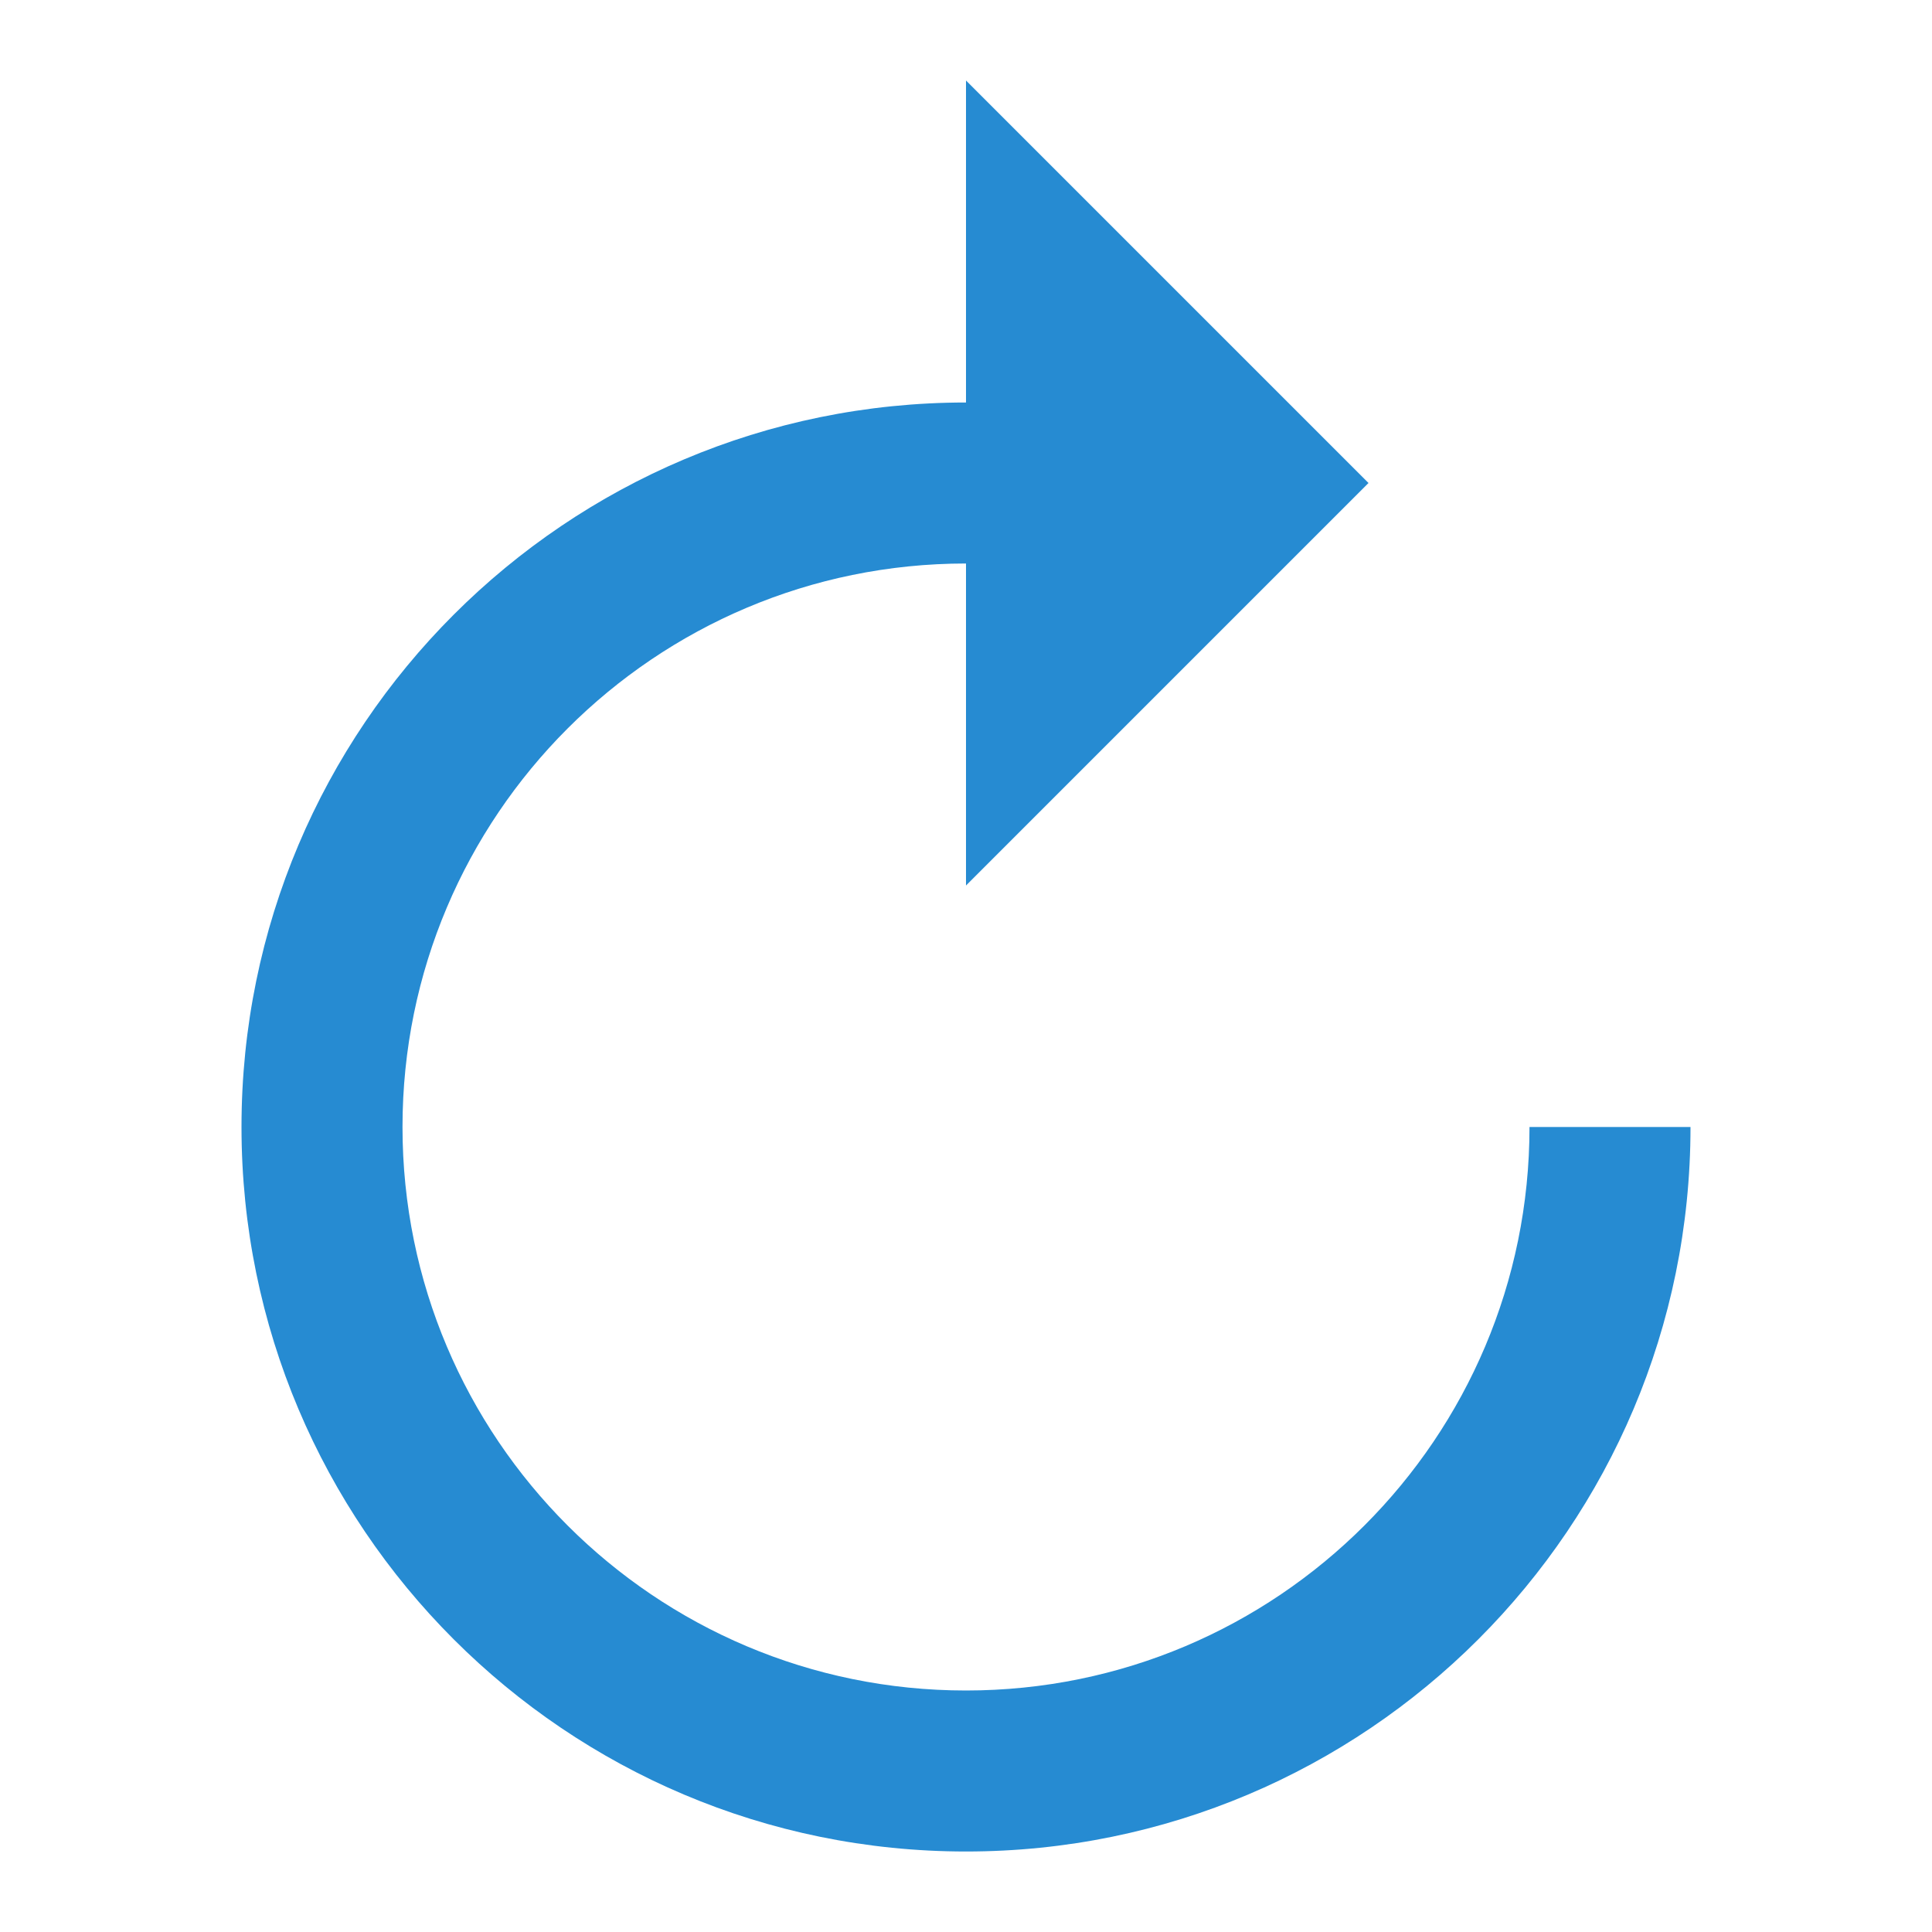
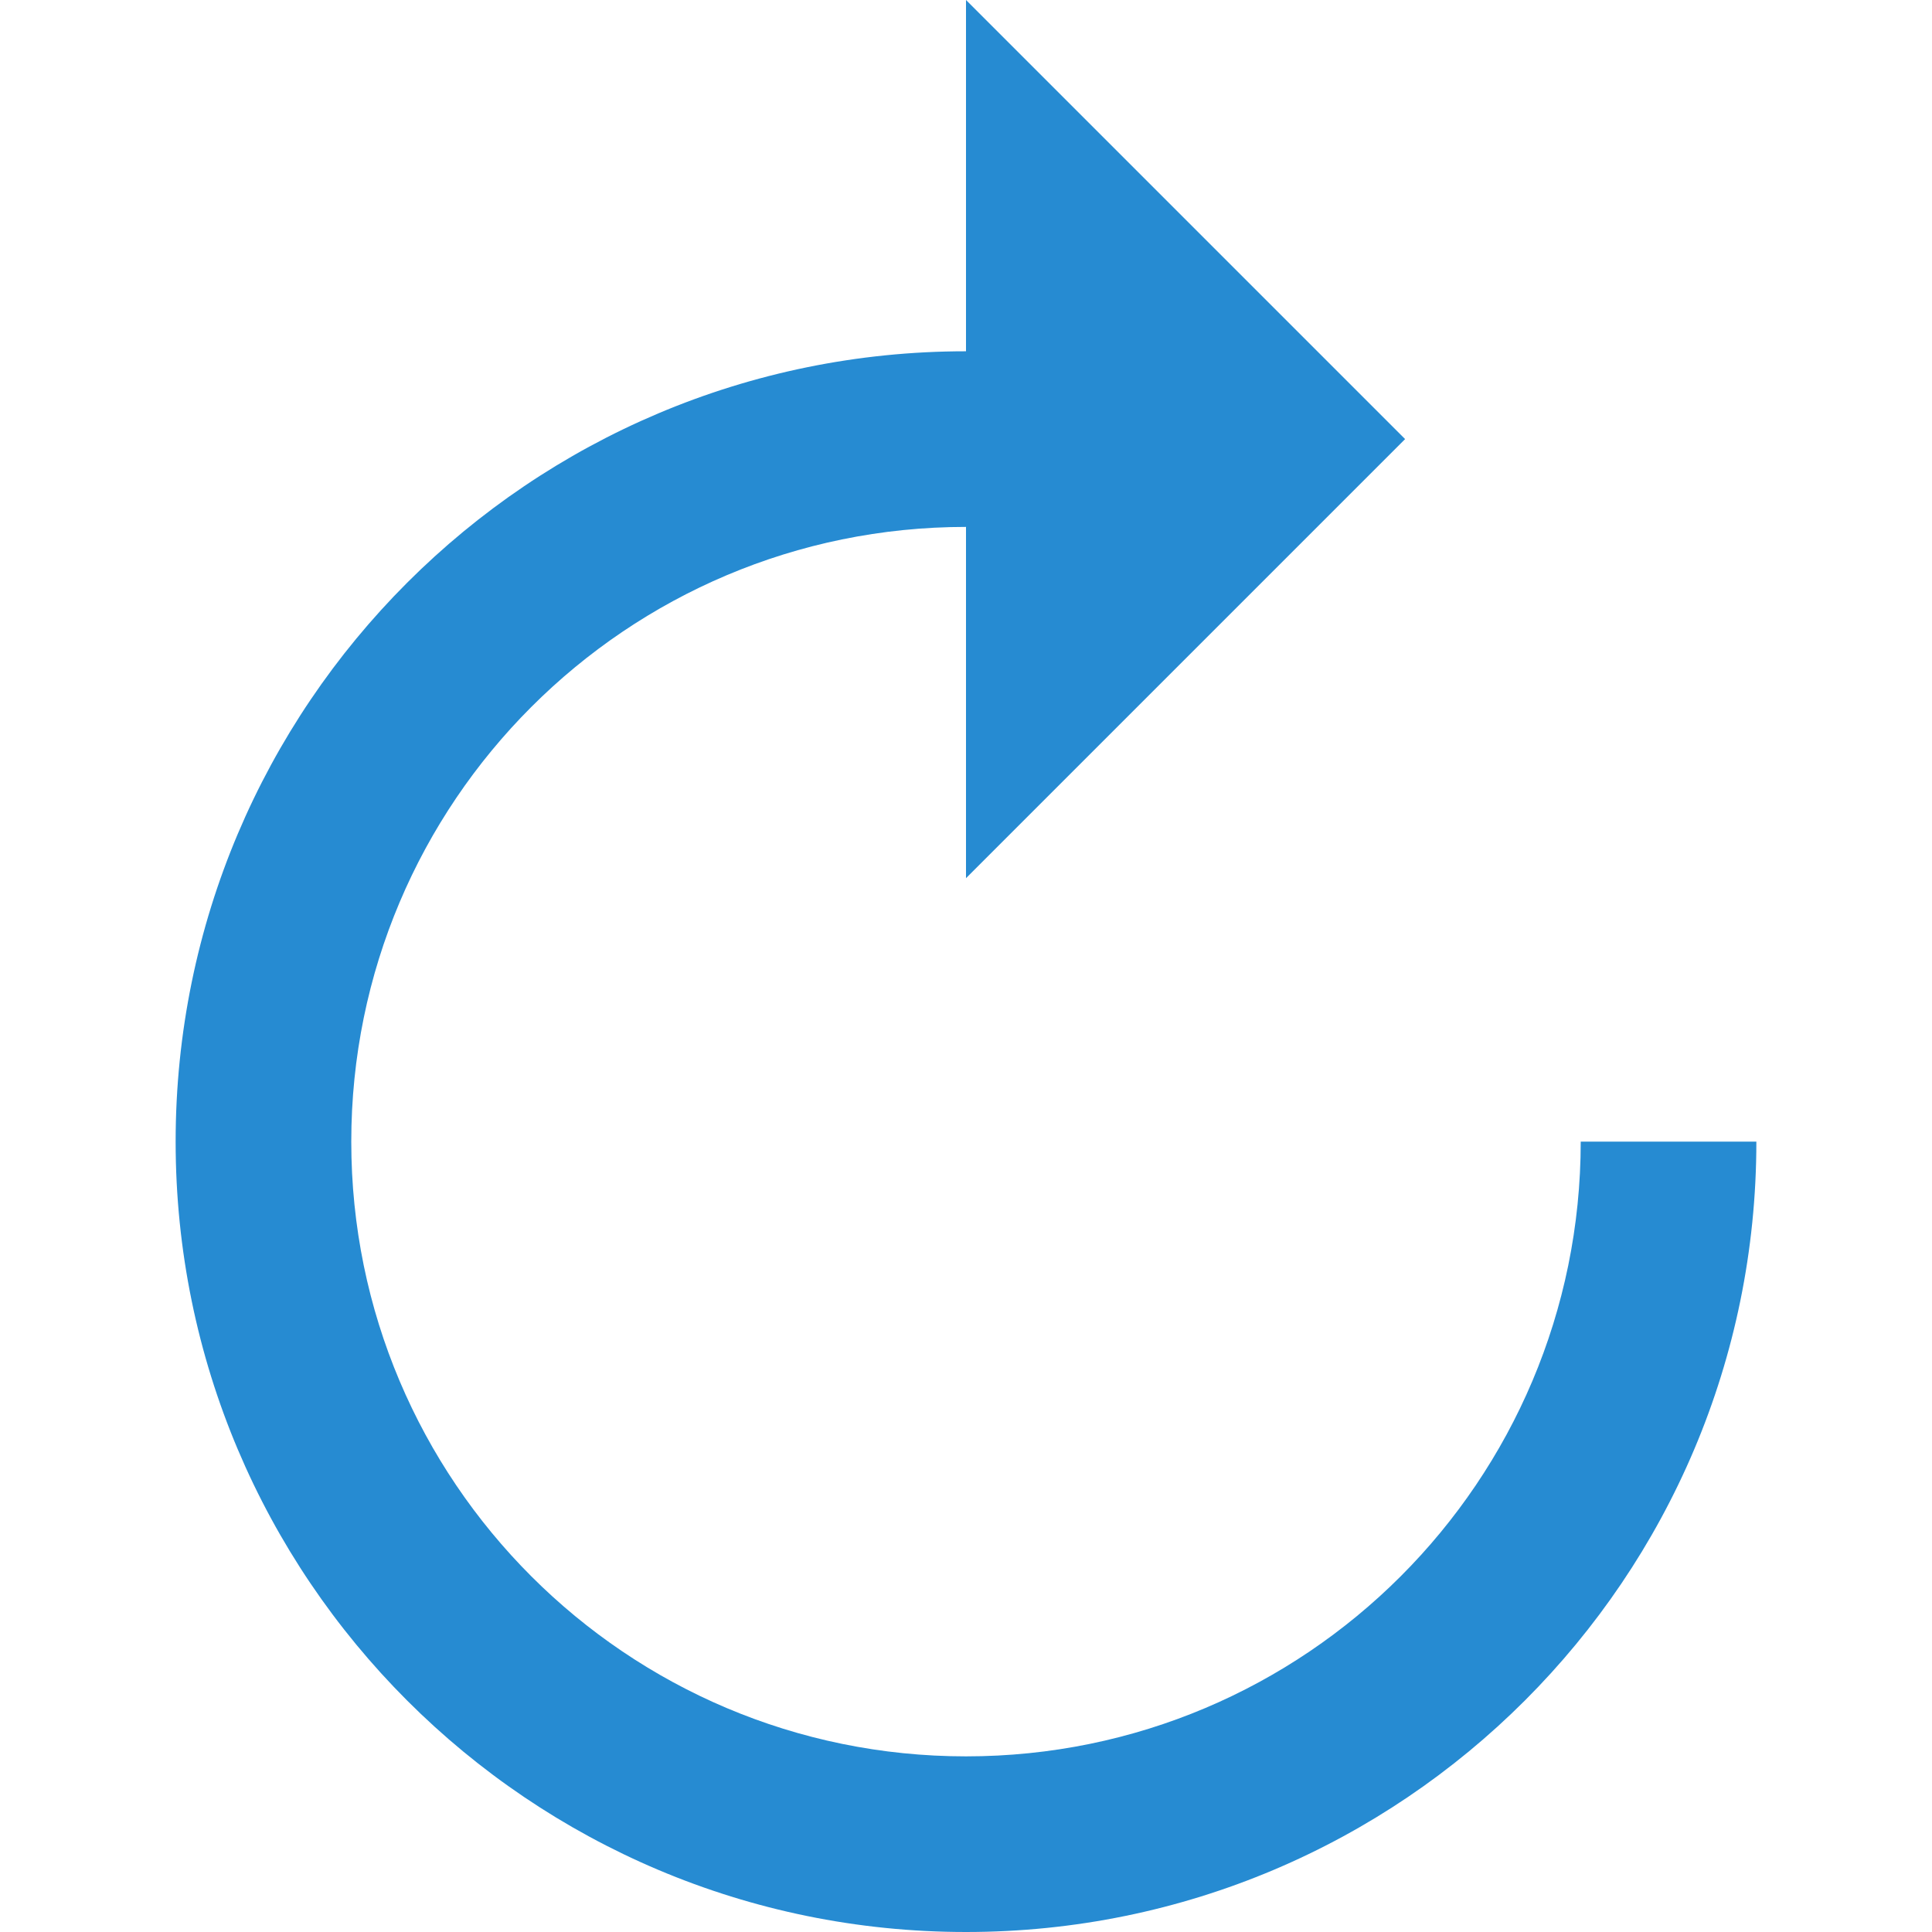
- <svg xmlns="http://www.w3.org/2000/svg" width="24" height="24" viewBox="0 0 24 24">
-   <g style="fill:#268bd2" transform="translate(1 1)">
+ <svg xmlns="http://www.w3.org/2000/svg" width="22" height="22" viewBox="0 0 22 22">
+   <g style="fill:#268bd2">
    <path style="fill-rule:evenodd" d="M 2,13 C 2,8.029 6.029,4 11,4 l 0,2 c -3.866,0 -7,3.134 -7,7 0,3.866 3.134,7 7,7 3.866,0 7,-3.134 7,-7 l 2,0 c 0,4.971 -4.029,9 -9,9 -4.971,0 -9,-4.029 -9,-9 z" />
    <path d="m 11,0 0,10 5,-5 z" />
  </g>
</svg>
